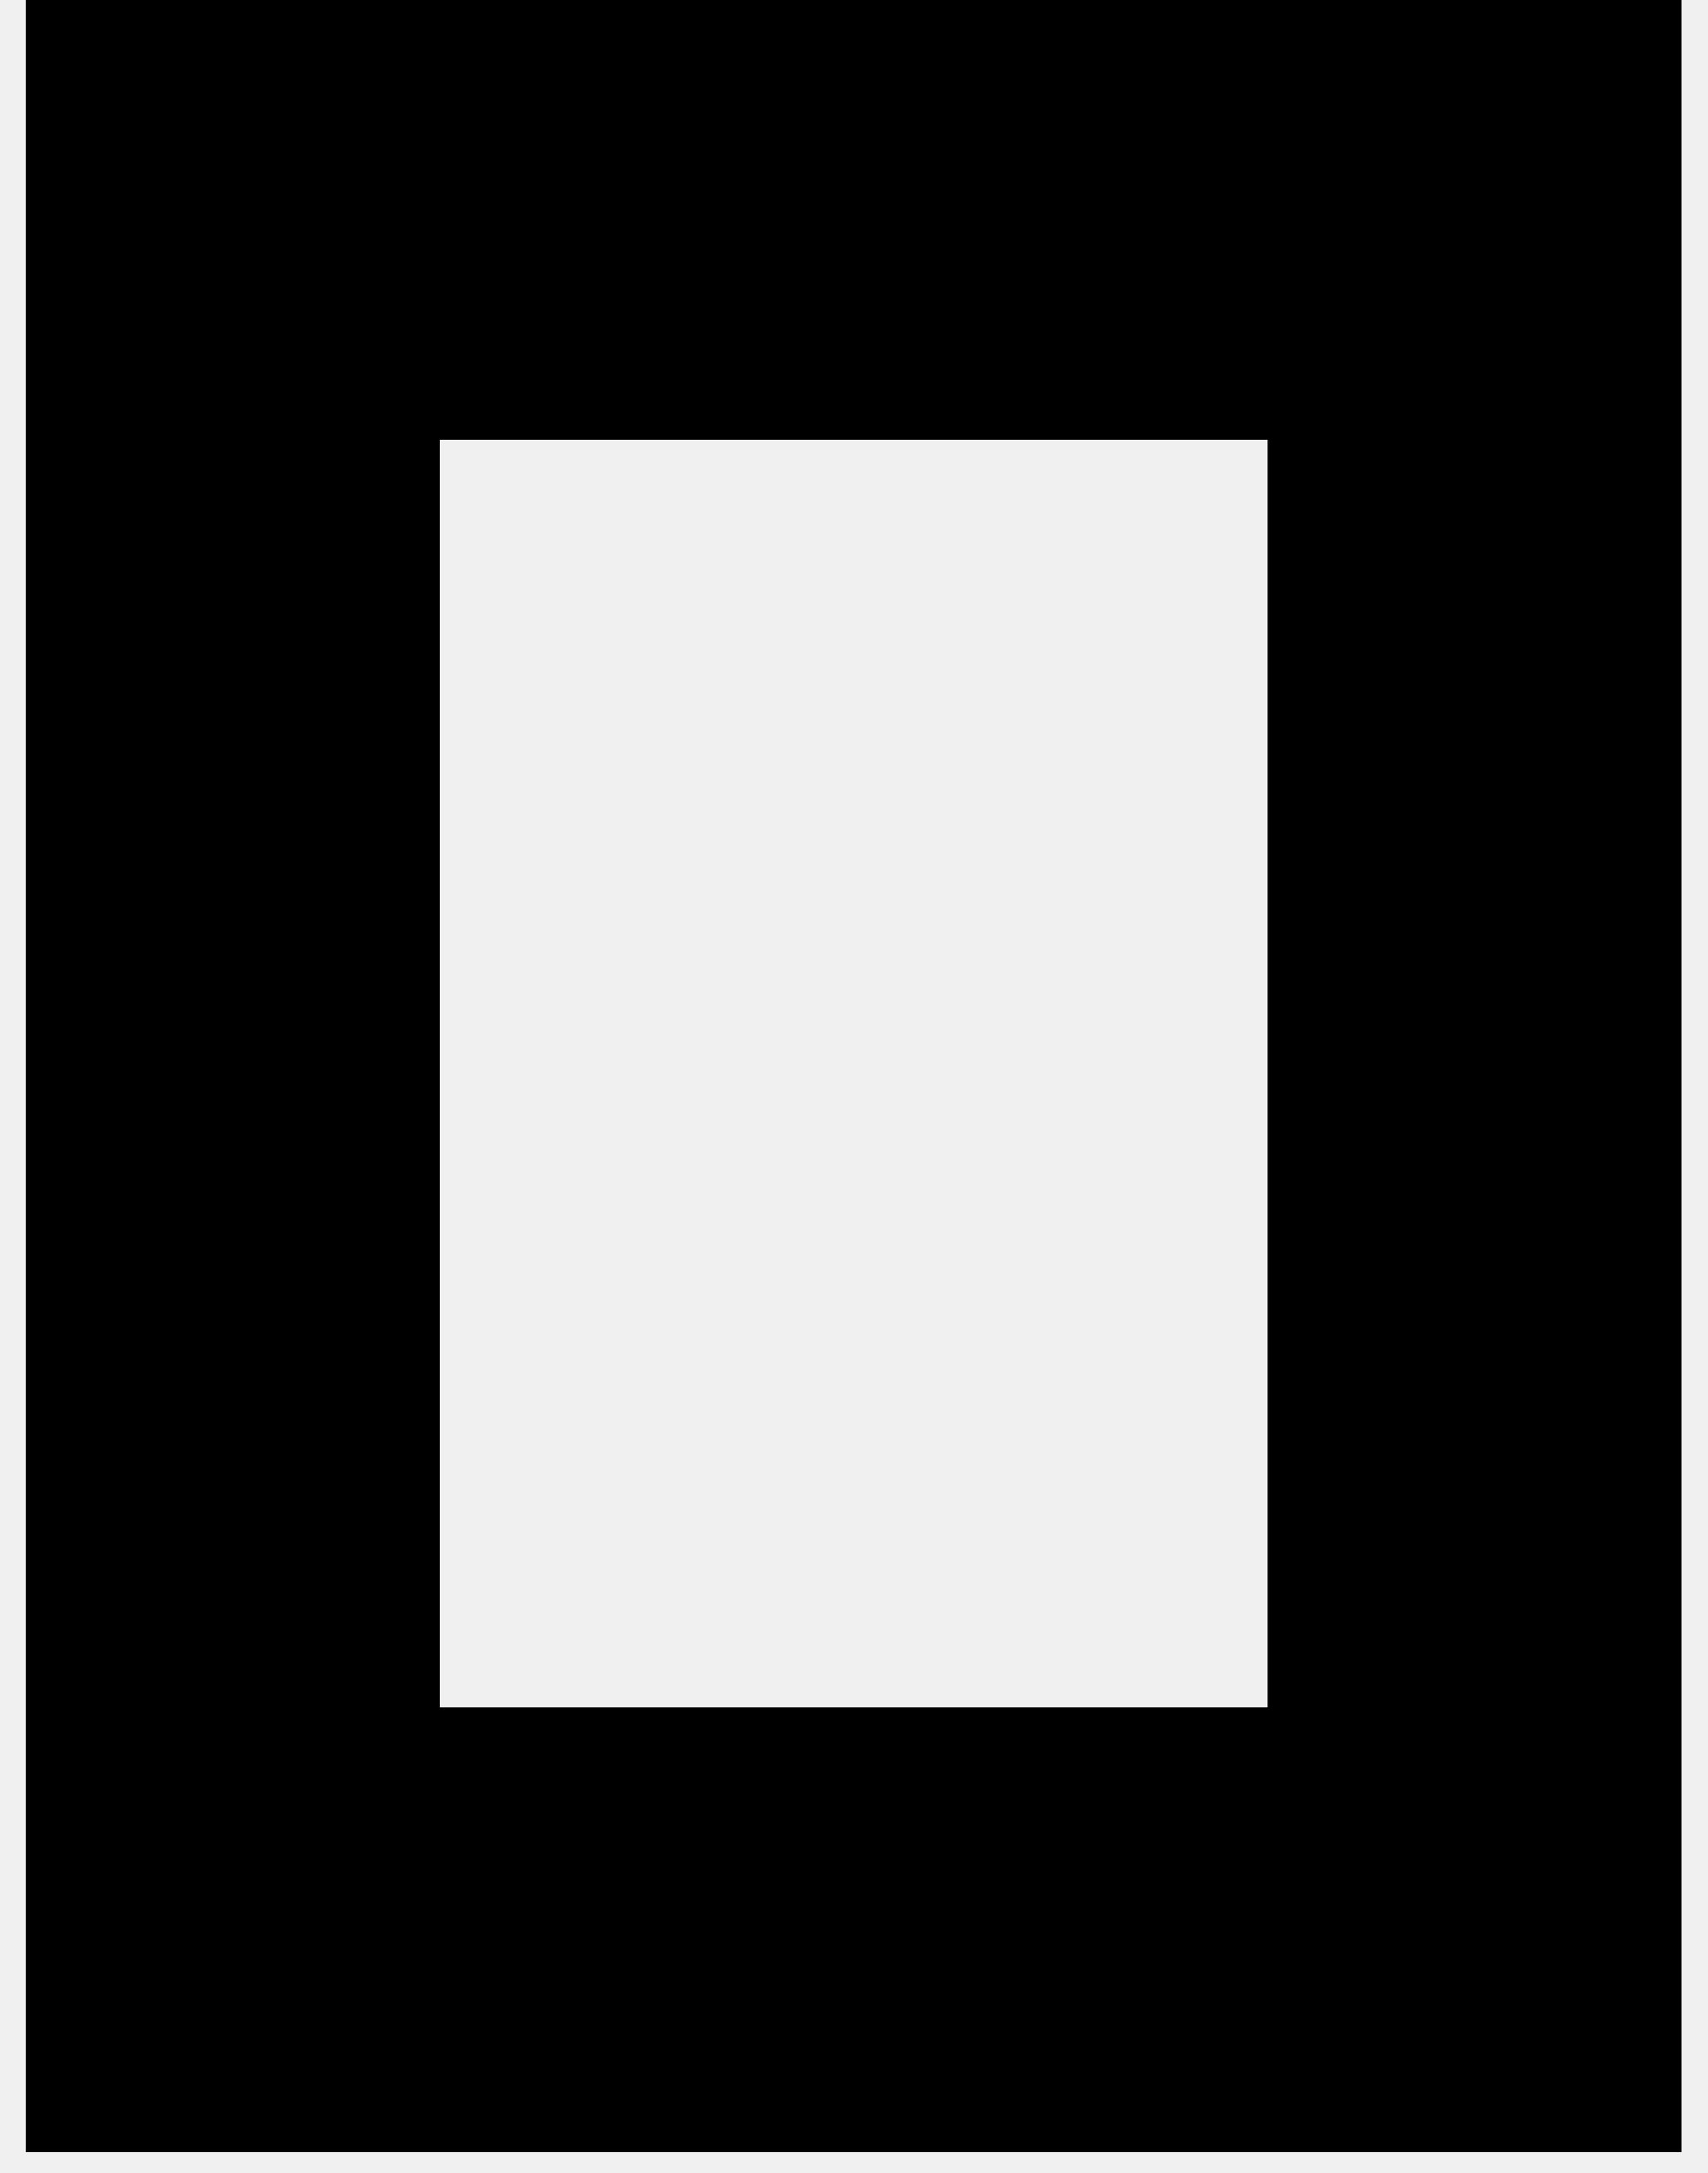
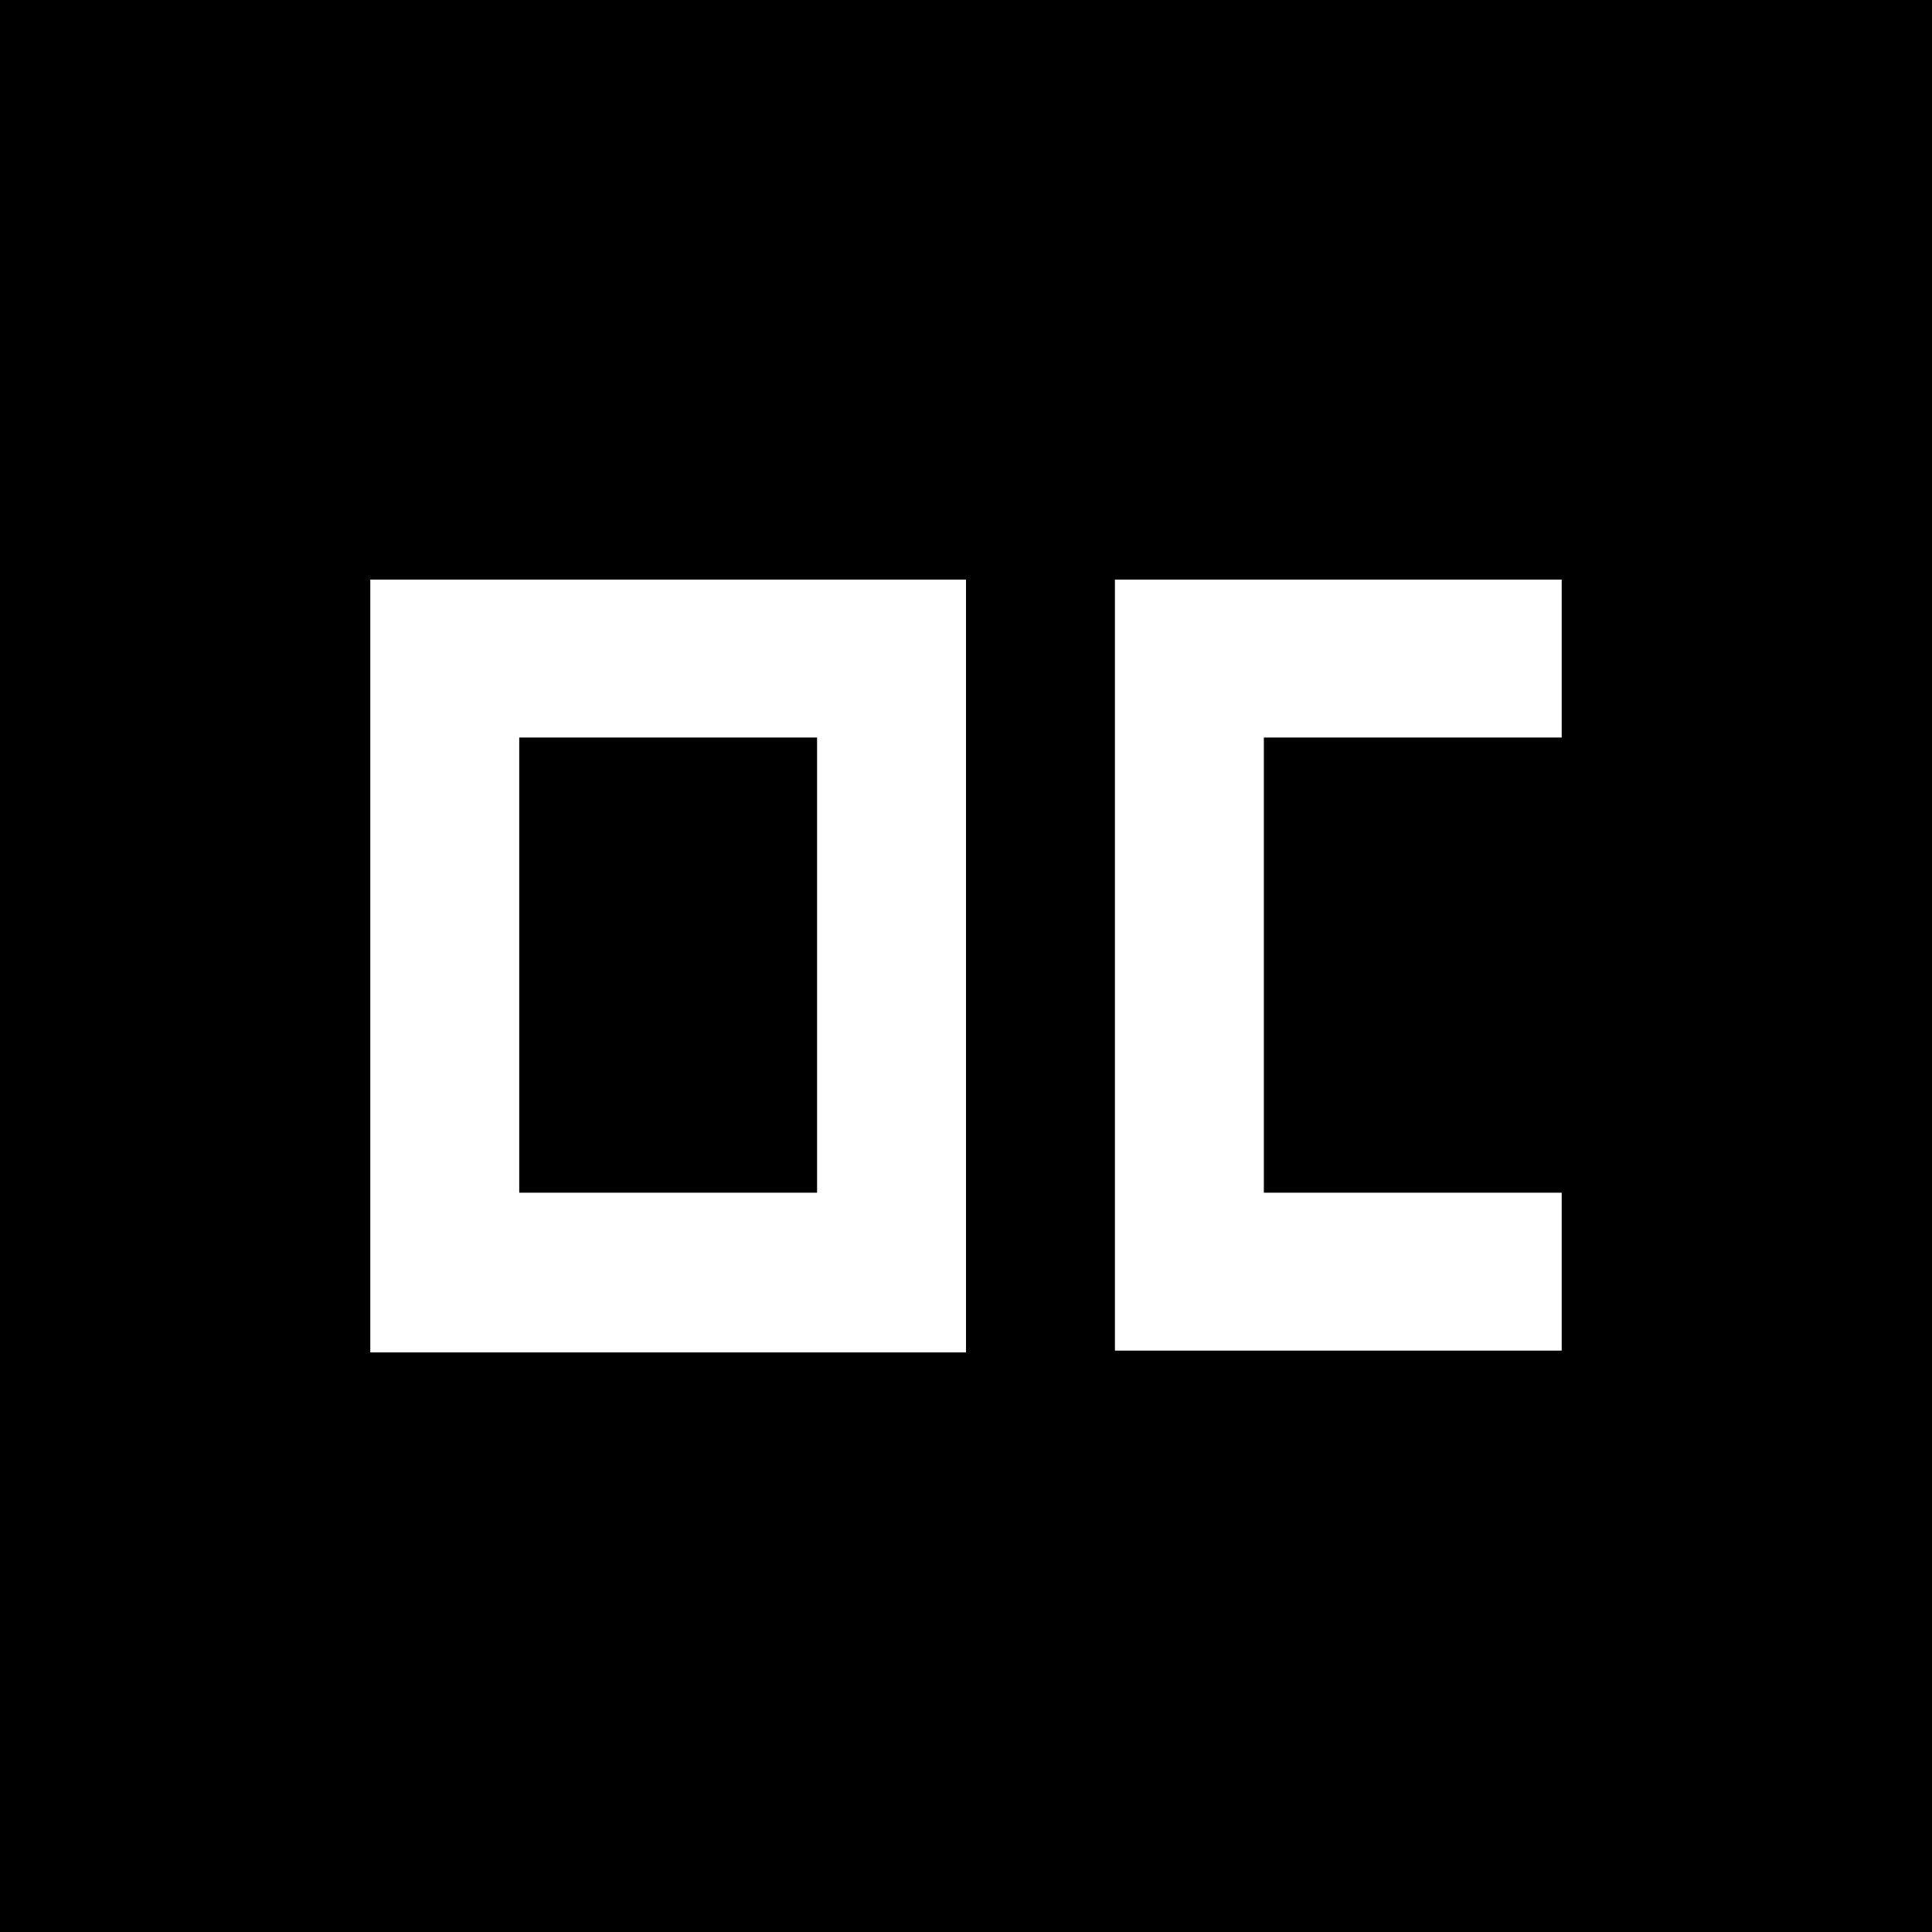
- <svg xmlns="http://www.w3.org/2000/svg" width="33" height="42" viewBox="0 0 33 42" fill="none">
-   <path fill-rule="evenodd" clip-rule="evenodd" d="M0.5 0H32.5V41.596H0.5V0ZM24.5 8.5H8.5V33H24.5V8.5Z" fill="black" />
+ <svg xmlns="http://www.w3.org/2000/svg" width="600" height="600" viewBox="0 0 600 600" fill="none">
+   <rect width="600" height="600" fill="black" />
+   <path fill-rule="evenodd" clip-rule="evenodd" d="M115 180H300V420H115V180ZM253.75 229.044H161.25V370.405H253.75V229.044Z" fill="white" />
+   <path d="M346.25 180H485V229.044H392.5V370.405H485V419.449H346.25V180Z" fill="white" />
</svg>
